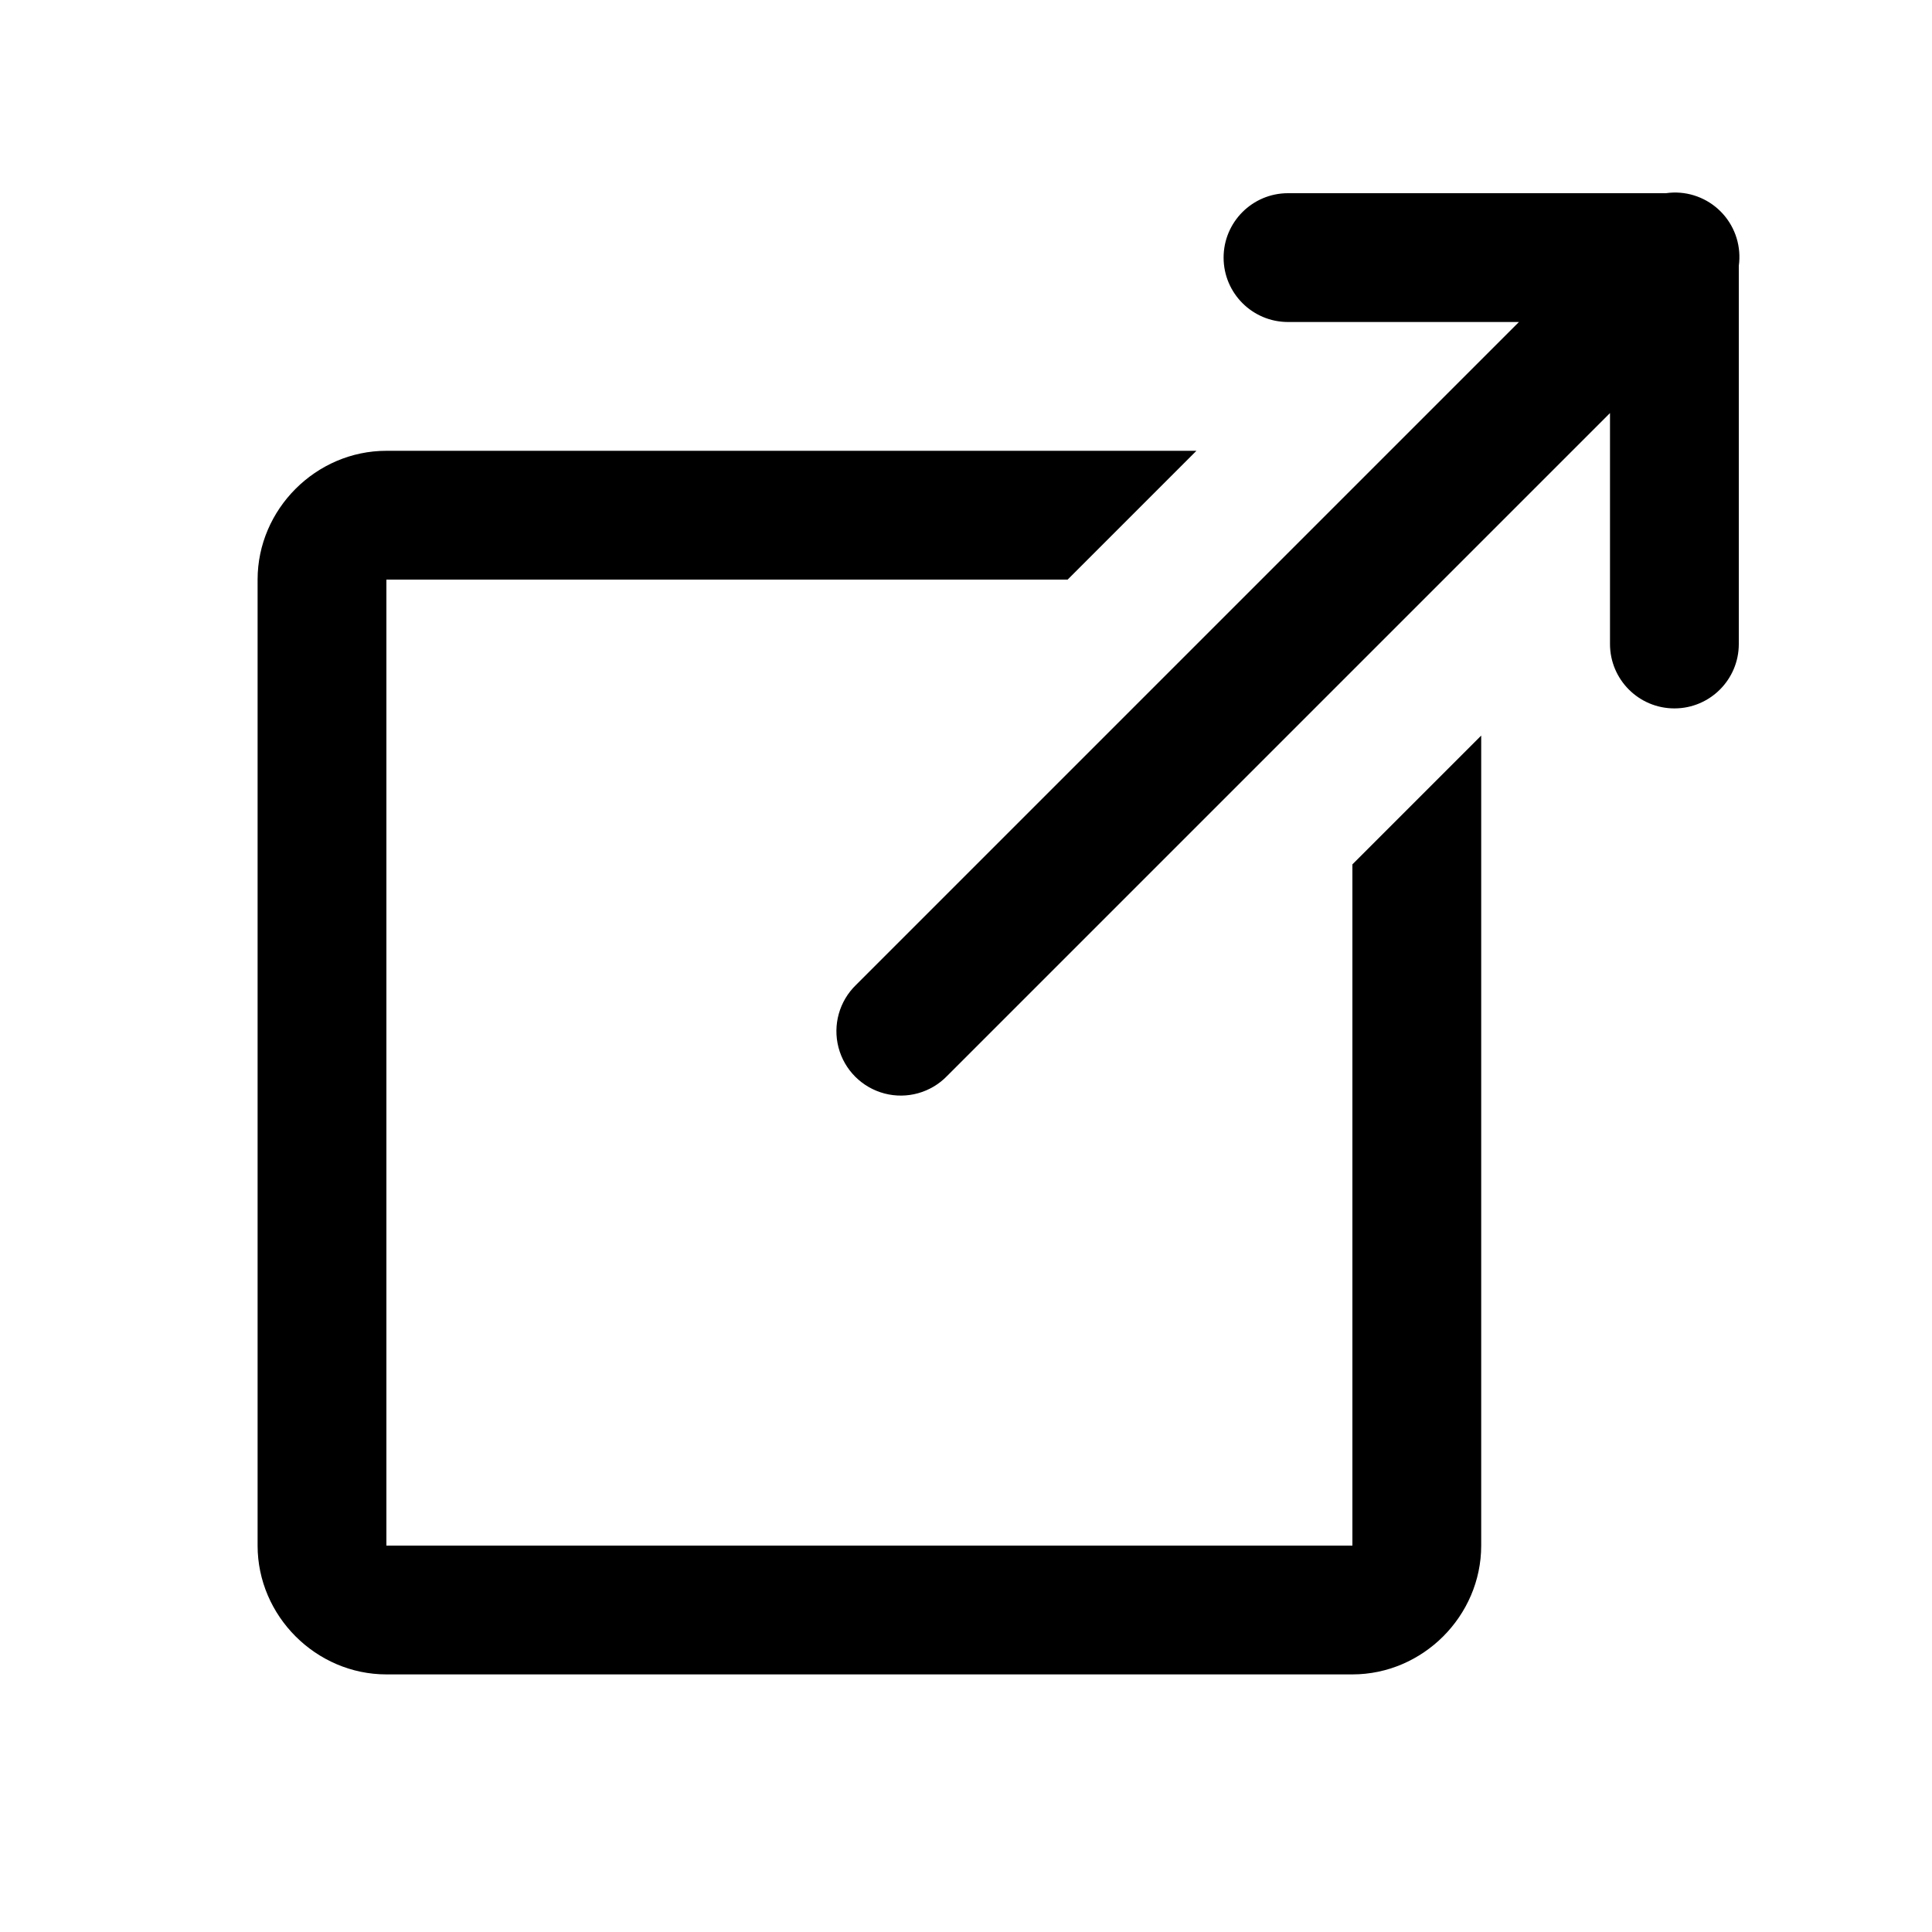
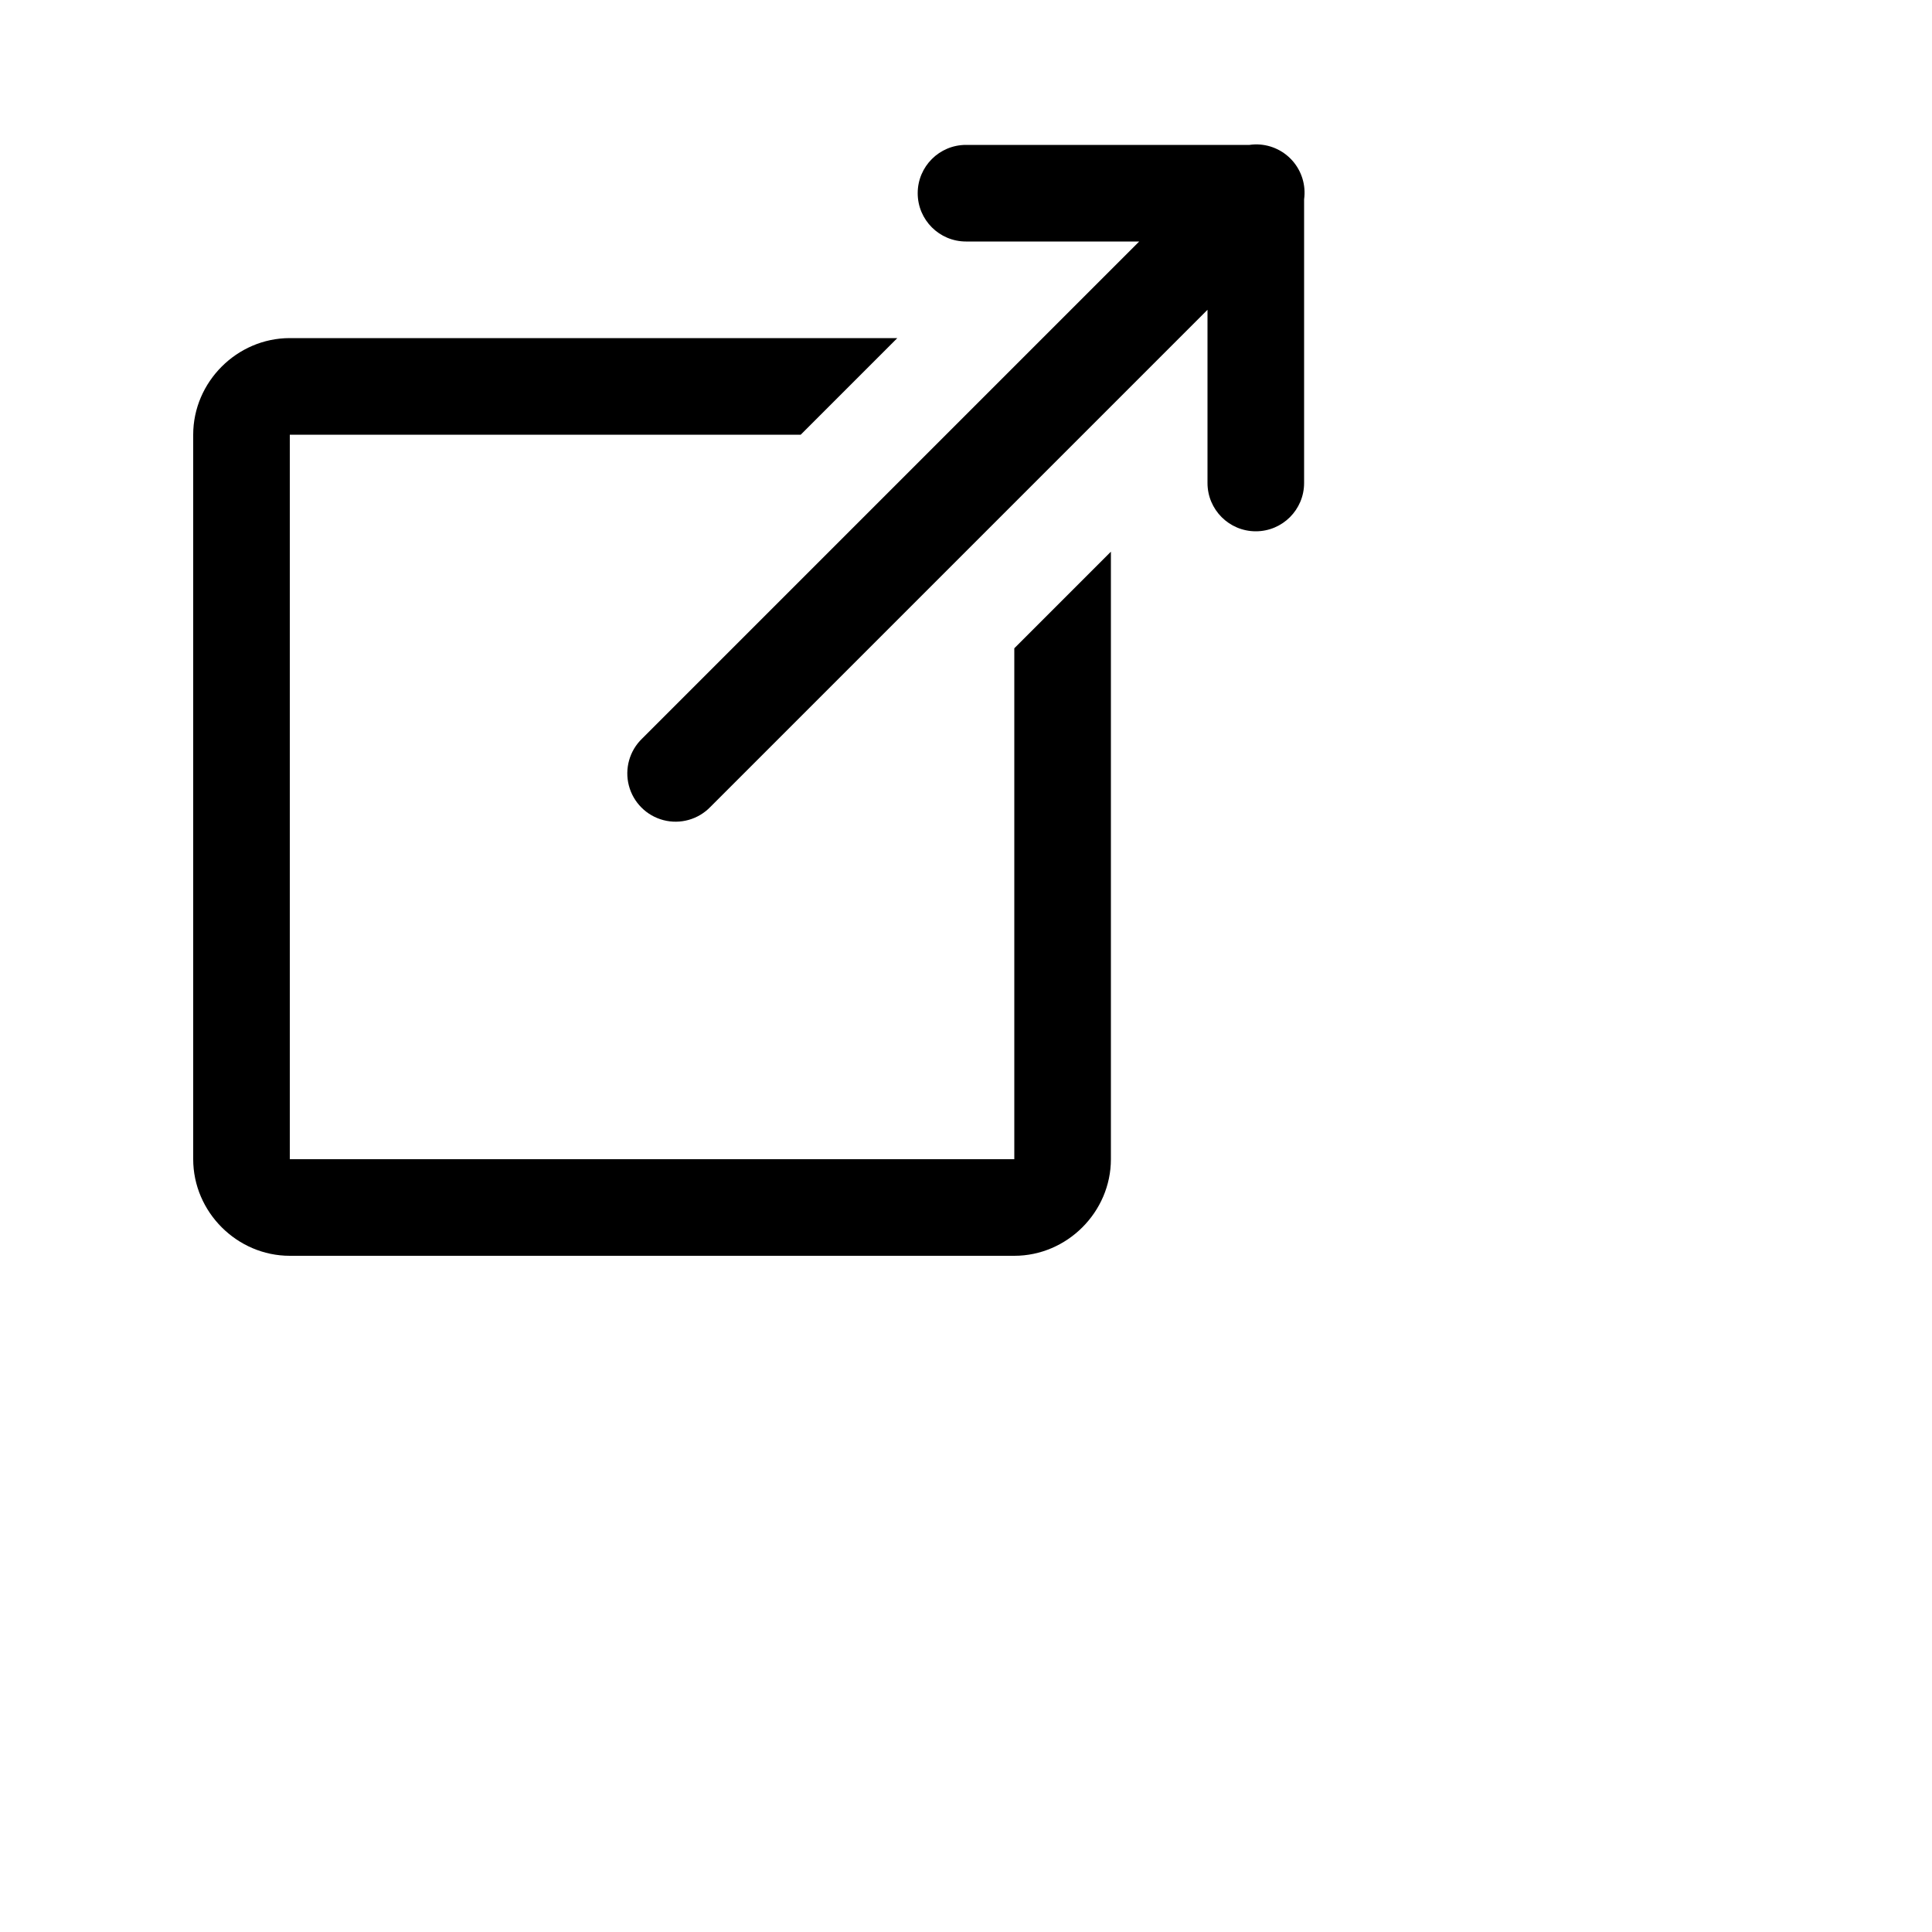
- <svg xmlns="http://www.w3.org/2000/svg" fill="#000000" viewBox="0 0 30 30" width="30px" height="30px">
+ <svg xmlns="http://www.w3.org/2000/svg" fill="#000000" viewBox="0 0 40 40" width="40px" height="40px">
  <path d="M 25.98 2.99 A 1 1 0 0 0 25.869 3 L 20 3 A 1 1 0 1 0 20 5 L 23.586 5 L 13.293 15.293 A 1 1 0 1 0 14.707 16.707 L 25 6.414 L 25 10 A 1 1 0 1 0 27 10 L 27 4.127 A 1 1 0 0 0 25.98 2.99 z M 6 7 C 4.907 7 4 7.907 4 9 L 4 24 C 4 25.093 4.907 26 6 26 L 21 26 C 22.093 26 23 25.093 23 24 L 23 14 L 23 11.422 L 21 13.422 L 21 16 L 21 24 L 6 24 L 6 9 L 14 9 L 16 9 L 16.578 9 L 18.578 7 L 16 7 L 14 7 L 6 7 z" />
</svg>
